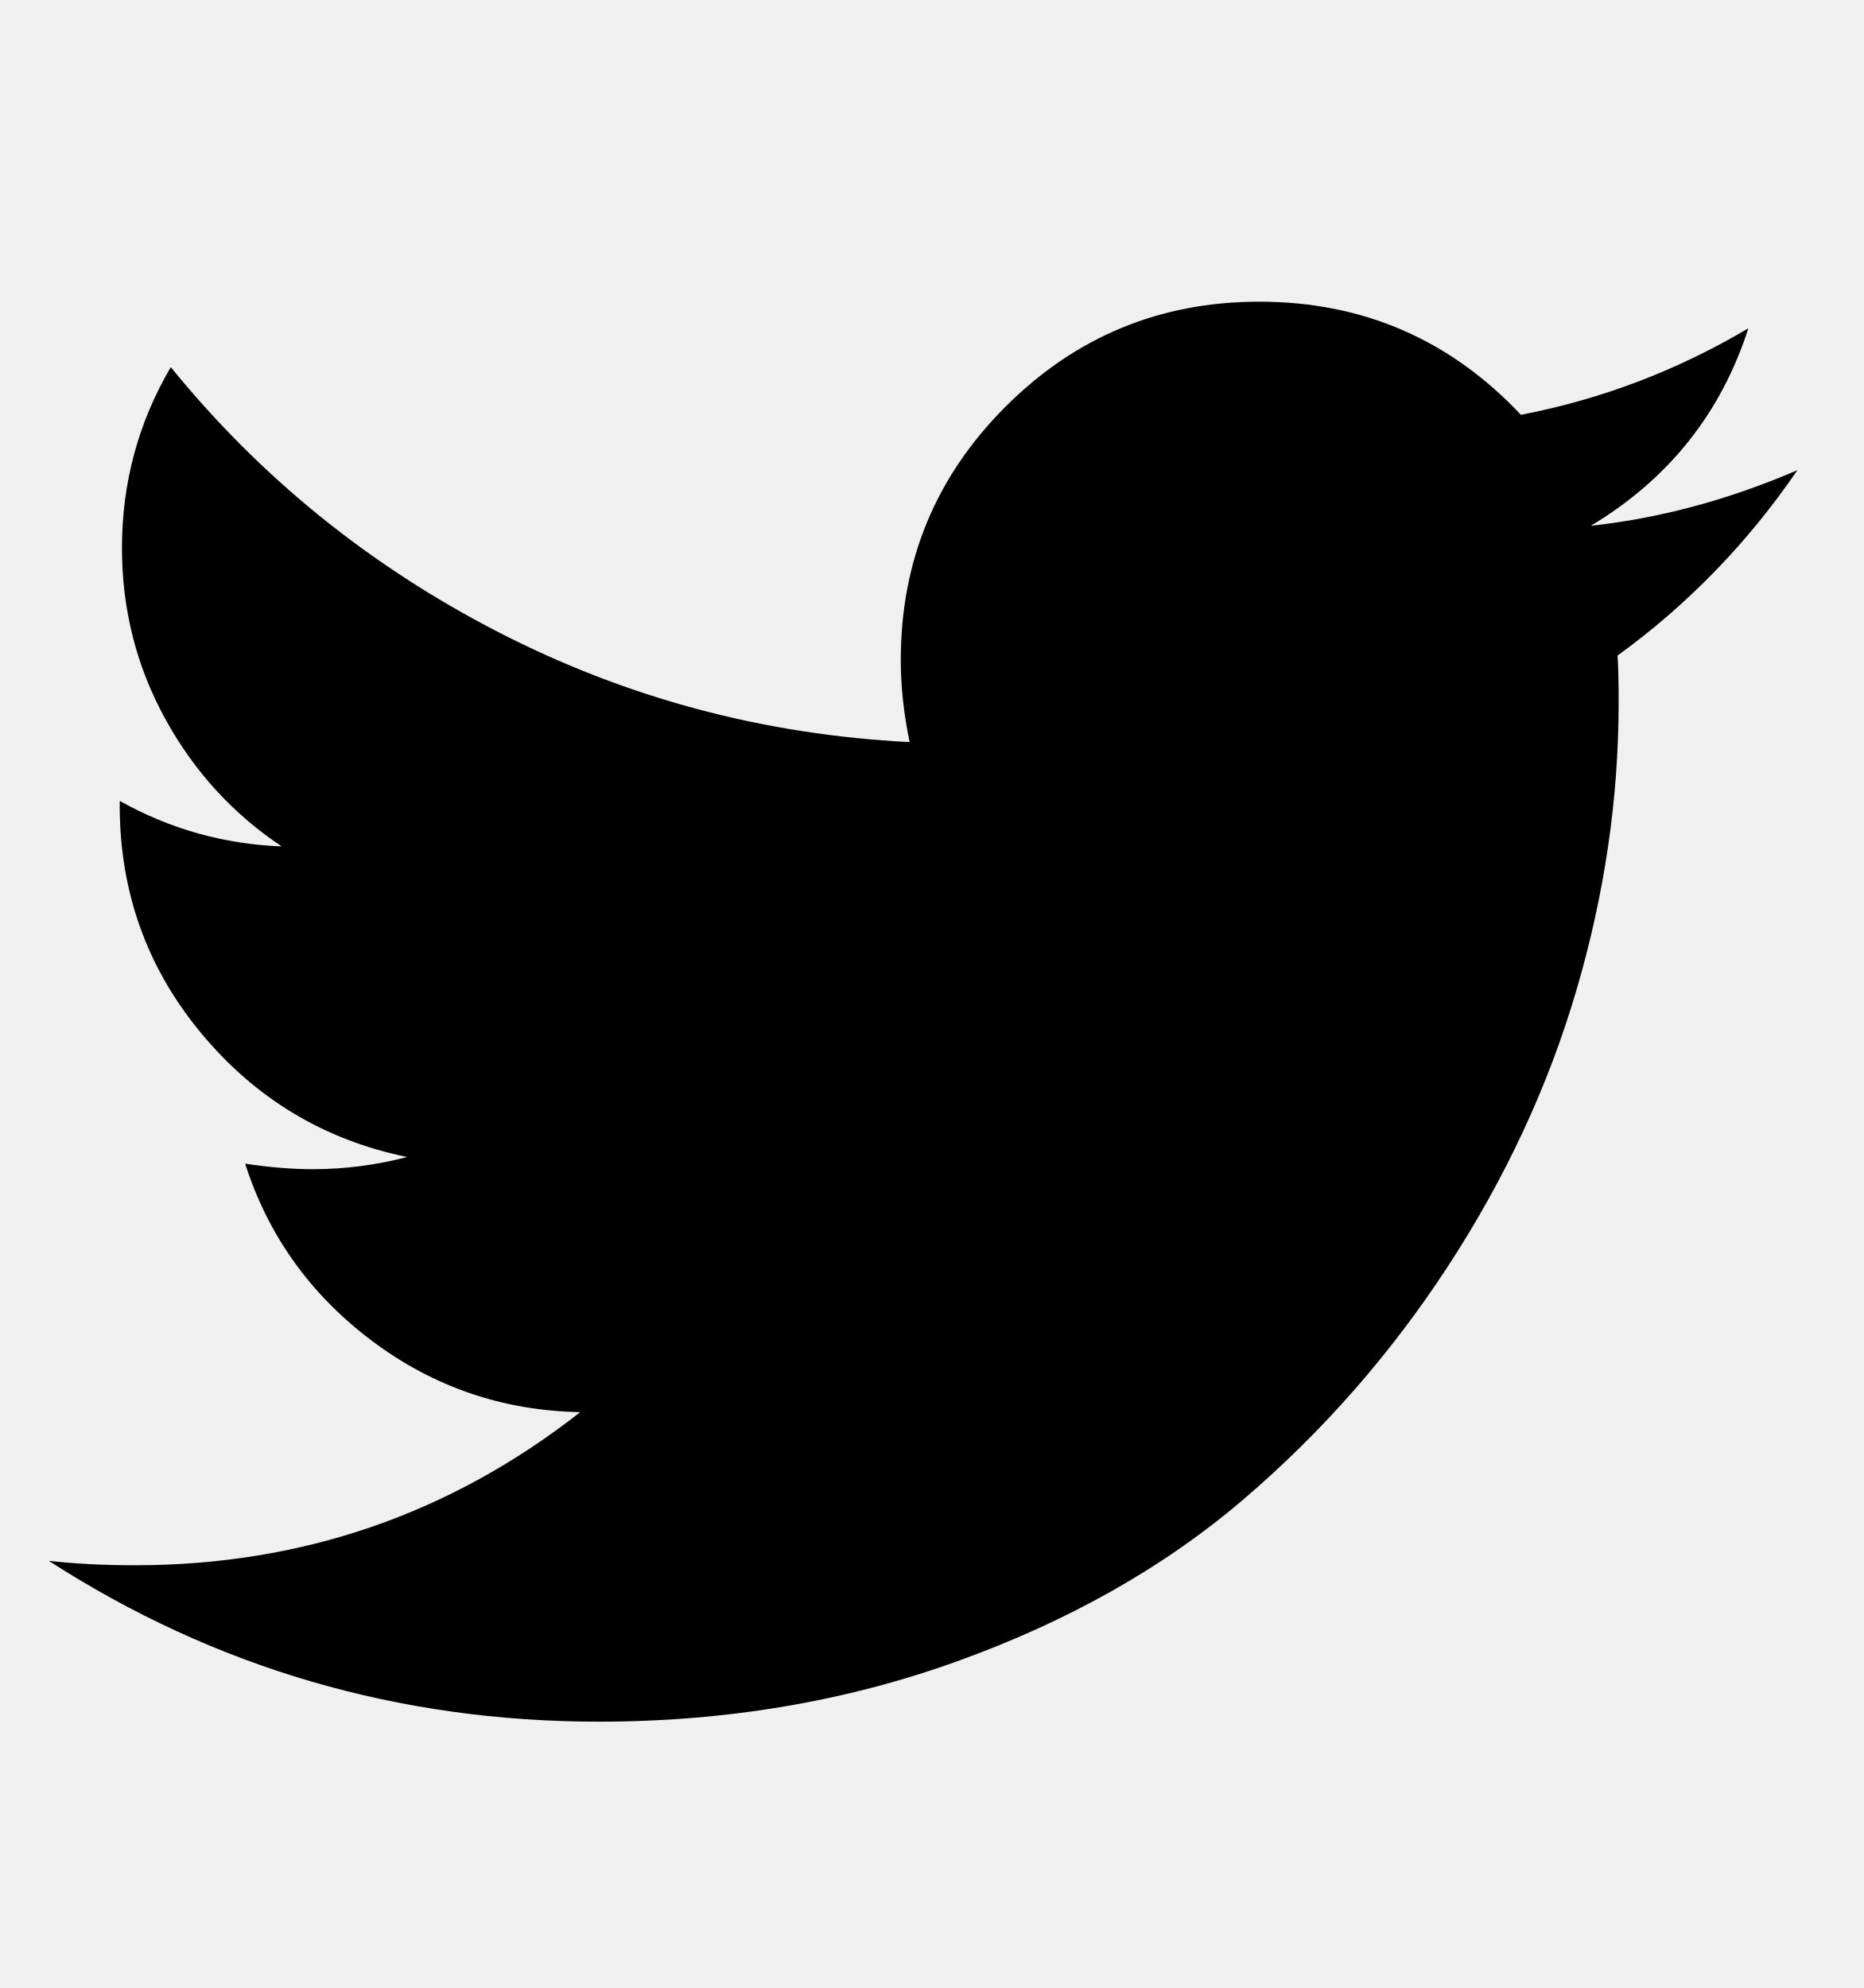
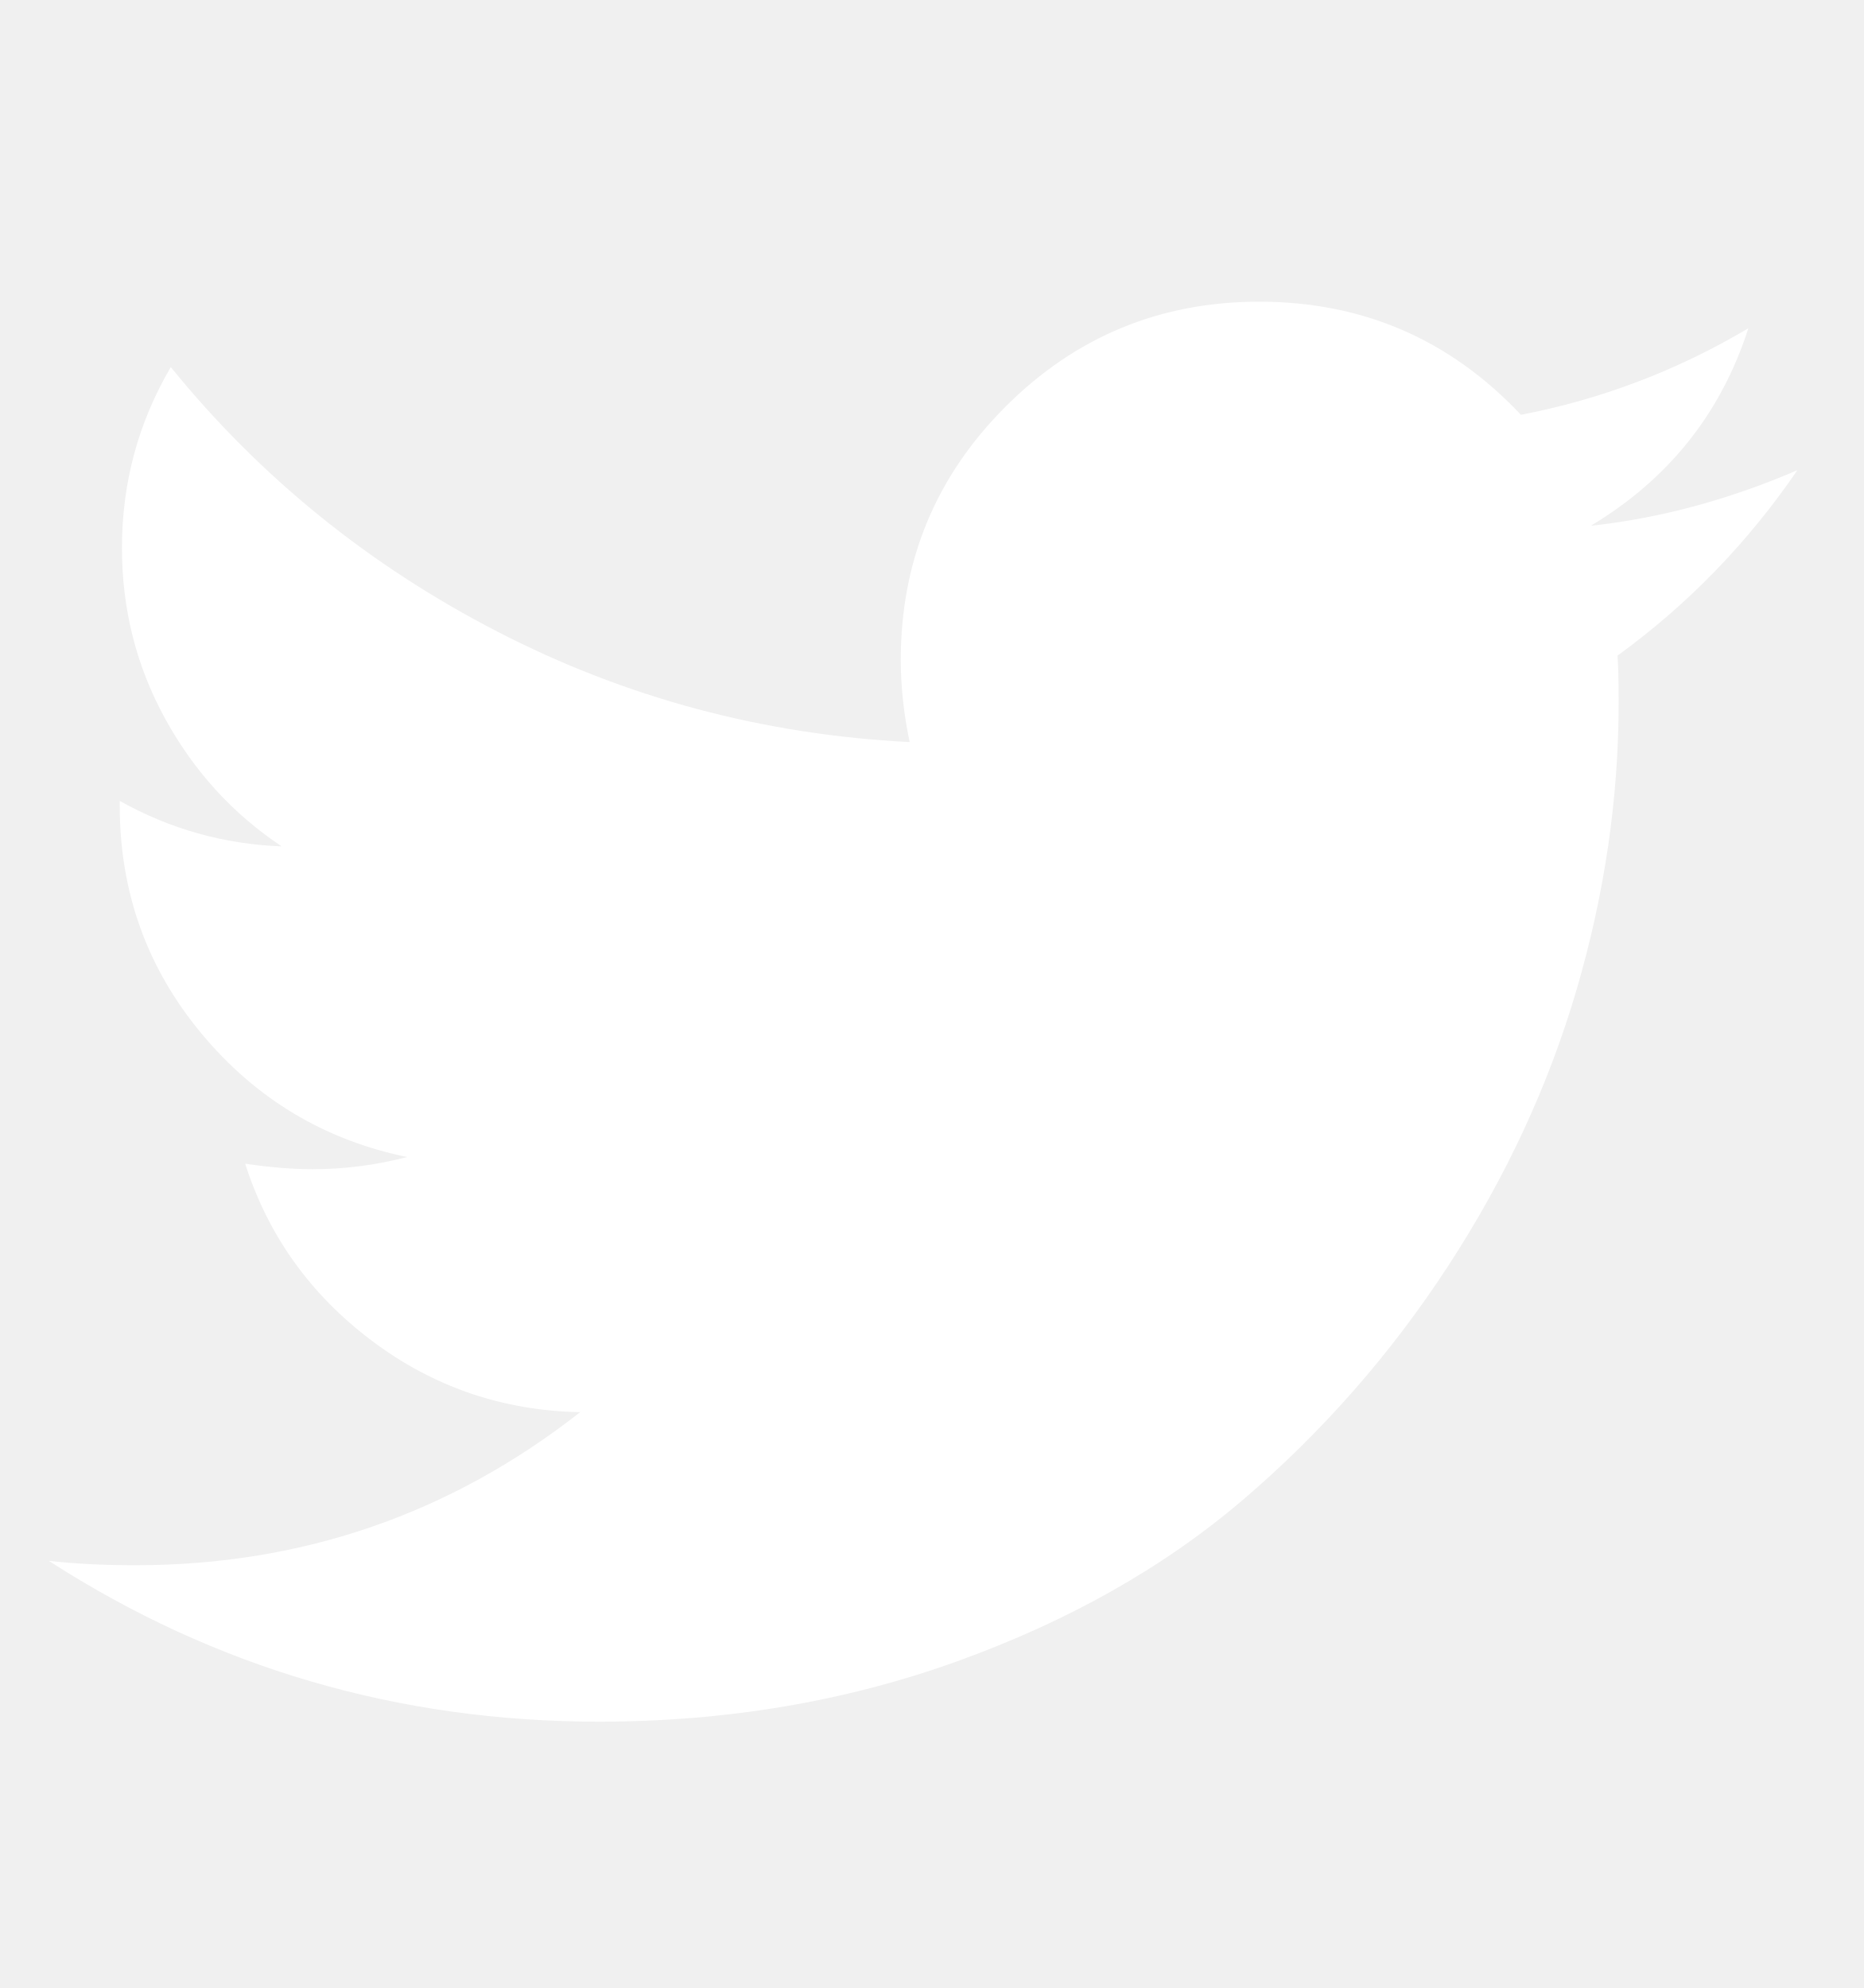
- <svg xmlns="http://www.w3.org/2000/svg" version="1.1" width="30" height="32" viewBox="0 0 30 32">
-   <path d="M28.929 7.571q-1.196 1.75-2.893 2.982 0.018 0.25 0.018 0.75 0 2.321-0.679 4.634t-2.063 4.437-3.295 3.759-4.607 2.607-5.768 0.973q-4.839 0-8.857-2.589 0.625 0.071 1.393 0.071 4.018 0 7.161-2.464-1.875-0.036-3.357-1.152t-2.036-2.848q0.589 0.089 1.089 0.089 0.768 0 1.518-0.196-2-0.411-3.313-1.991t-1.313-3.67v-0.071q1.214 0.679 2.607 0.732-1.179-0.786-1.875-2.054t-0.696-2.75q0-1.571 0.786-2.911 2.161 2.661 5.259 4.259t6.634 1.777q-0.143-0.679-0.143-1.321 0-2.393 1.688-4.080t4.080-1.688q2.5 0 4.214 1.821 1.946-0.375 3.661-1.393-0.661 2.054-2.536 3.179 1.661-0.179 3.321-0.893z" />
+ <svg xmlns="http://www.w3.org/2000/svg" viewBox="0 0 30 32">
+   <path fill="#fff" d="M28.929 7.571q-1.196 1.75-2.893 2.982 0.018 0.25 0.018 0.75 0 2.321-0.679 4.634t-2.063 4.437-3.295 3.759-4.607 2.607-5.768 0.973q-4.839 0-8.857-2.589 0.625 0.071 1.393 0.071 4.018 0 7.161-2.464-1.875-0.036-3.357-1.152t-2.036-2.848q0.589 0.089 1.089 0.089 0.768 0 1.518-0.196-2-0.411-3.313-1.991t-1.313-3.67v-0.071q1.214 0.679 2.607 0.732-1.179-0.786-1.875-2.054t-0.696-2.75q0-1.571 0.786-2.911 2.161 2.661 5.259 4.259t6.634 1.777q-0.143-0.679-0.143-1.321 0-2.393 1.688-4.080t4.080-1.688q2.5 0 4.214 1.821 1.946-0.375 3.661-1.393-0.661 2.054-2.536 3.179 1.661-0.179 3.321-0.893z" />
</svg>
